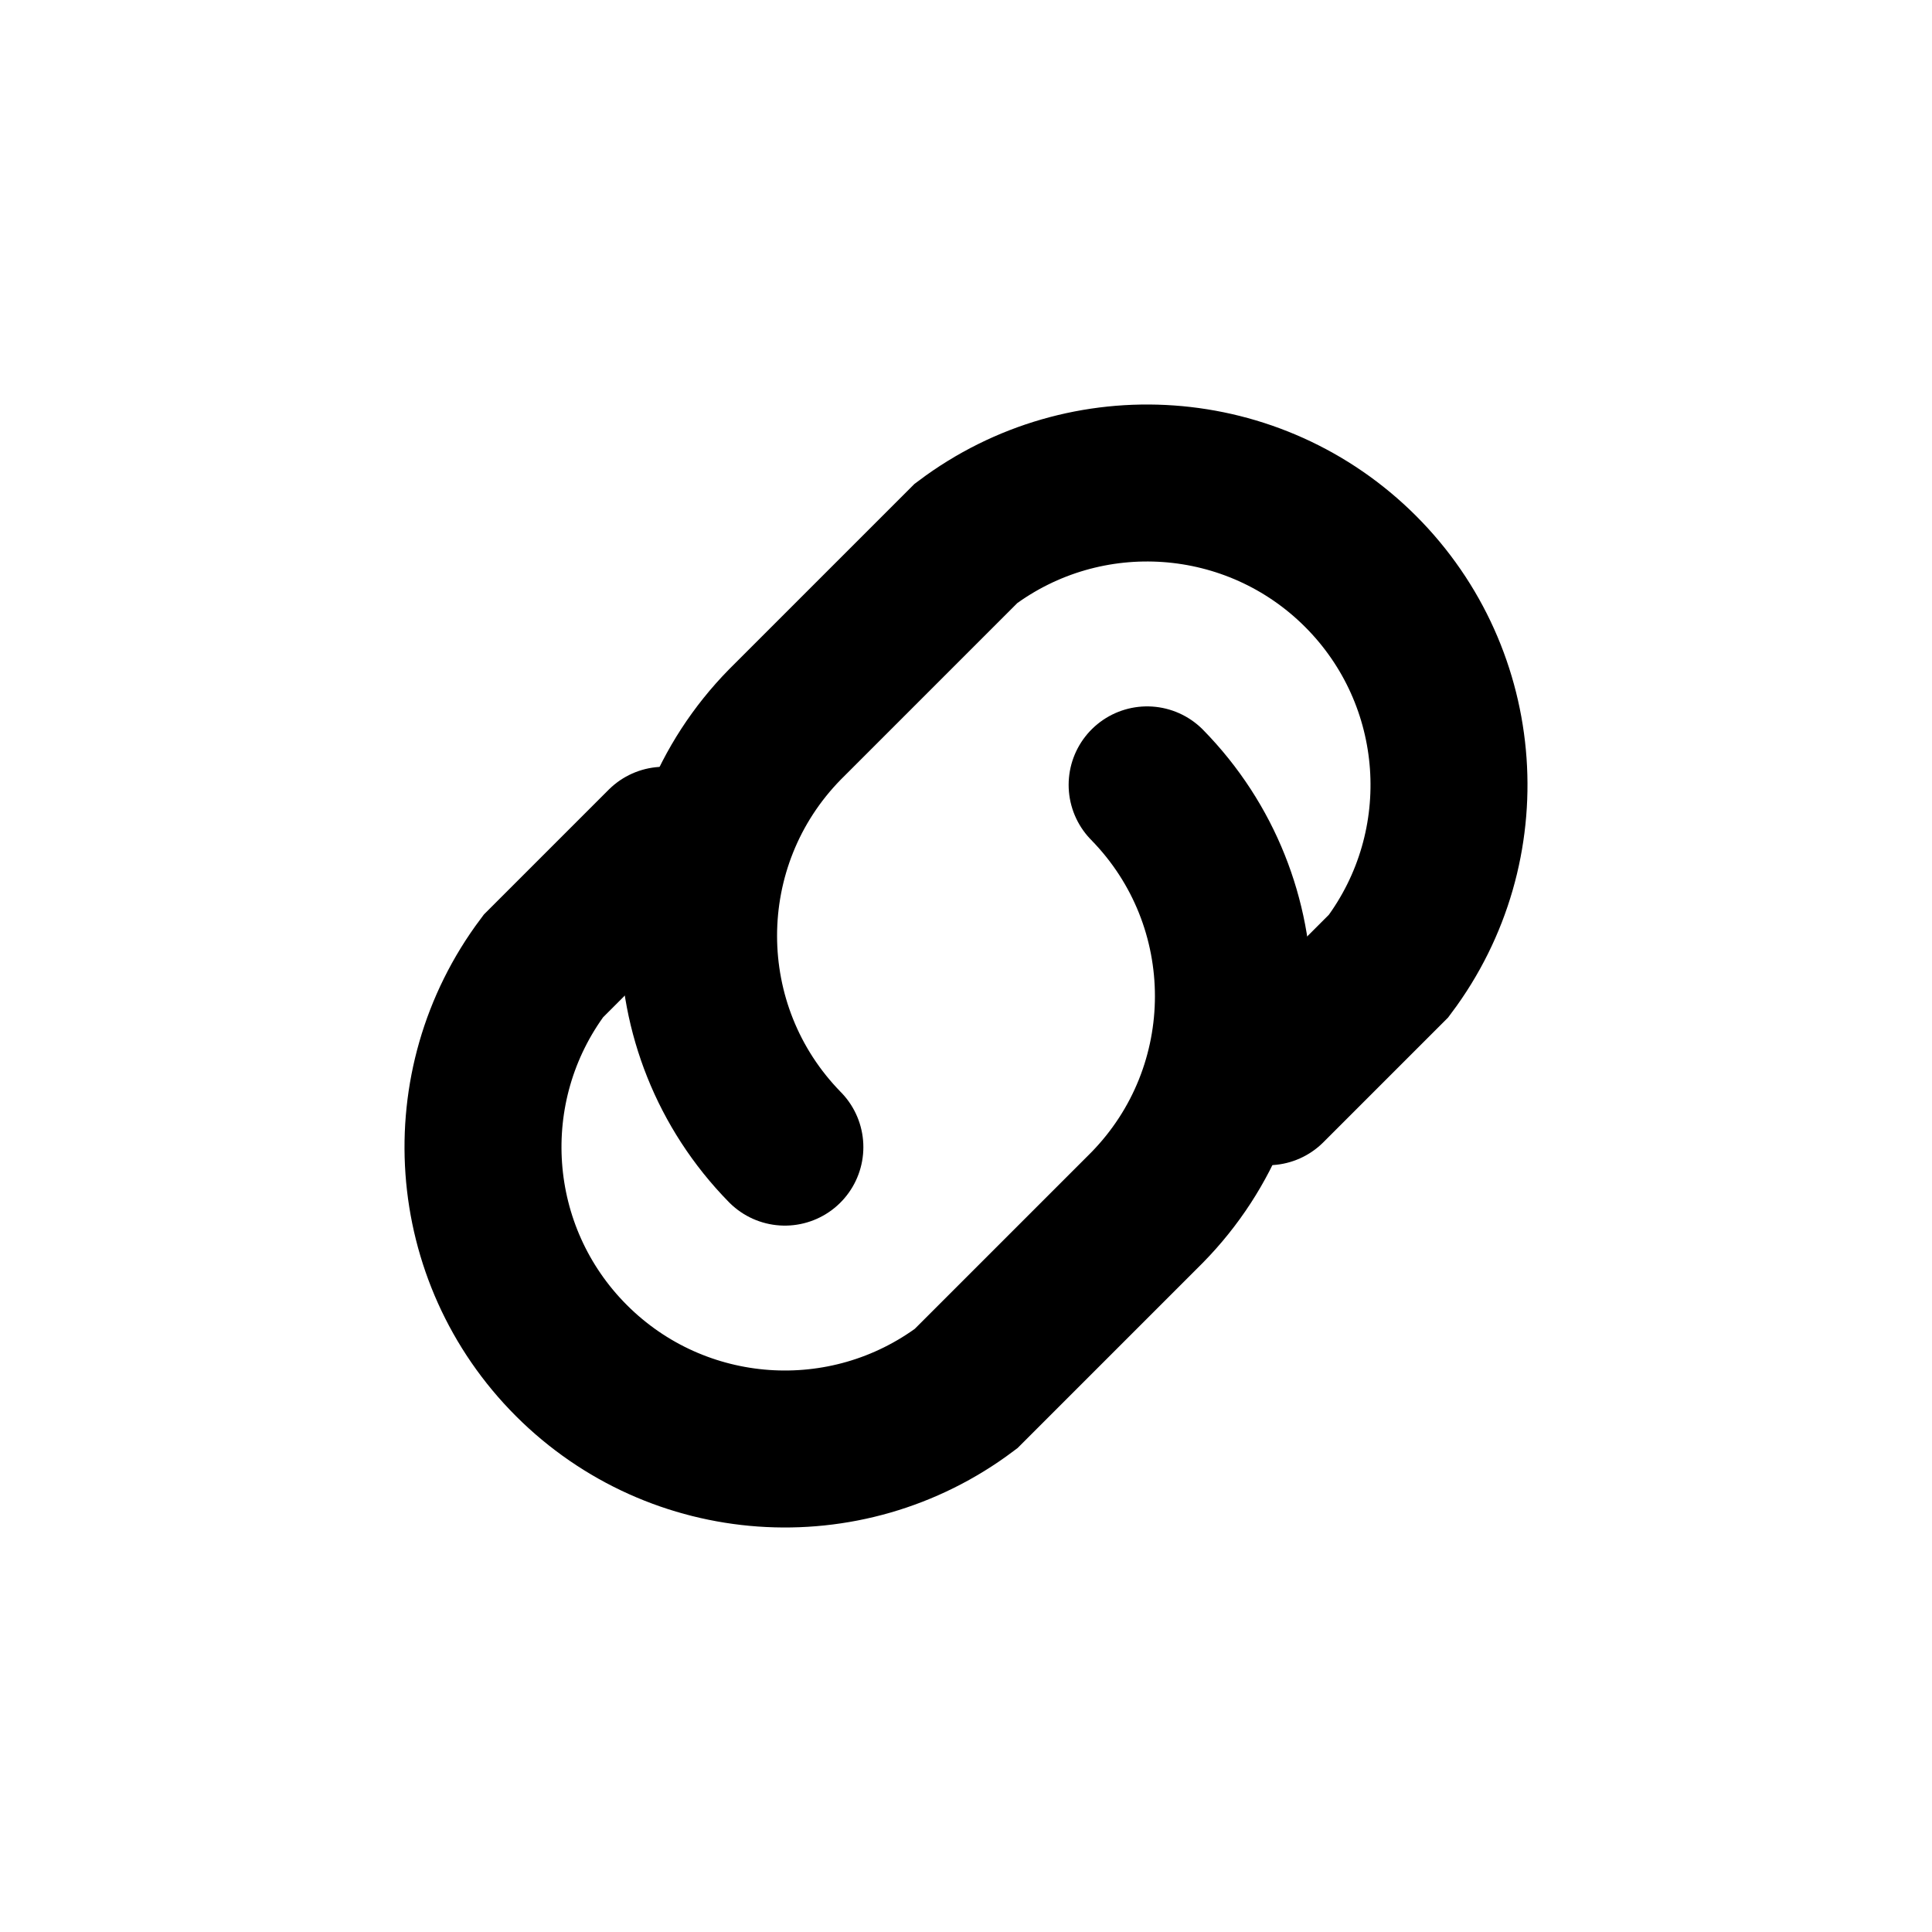
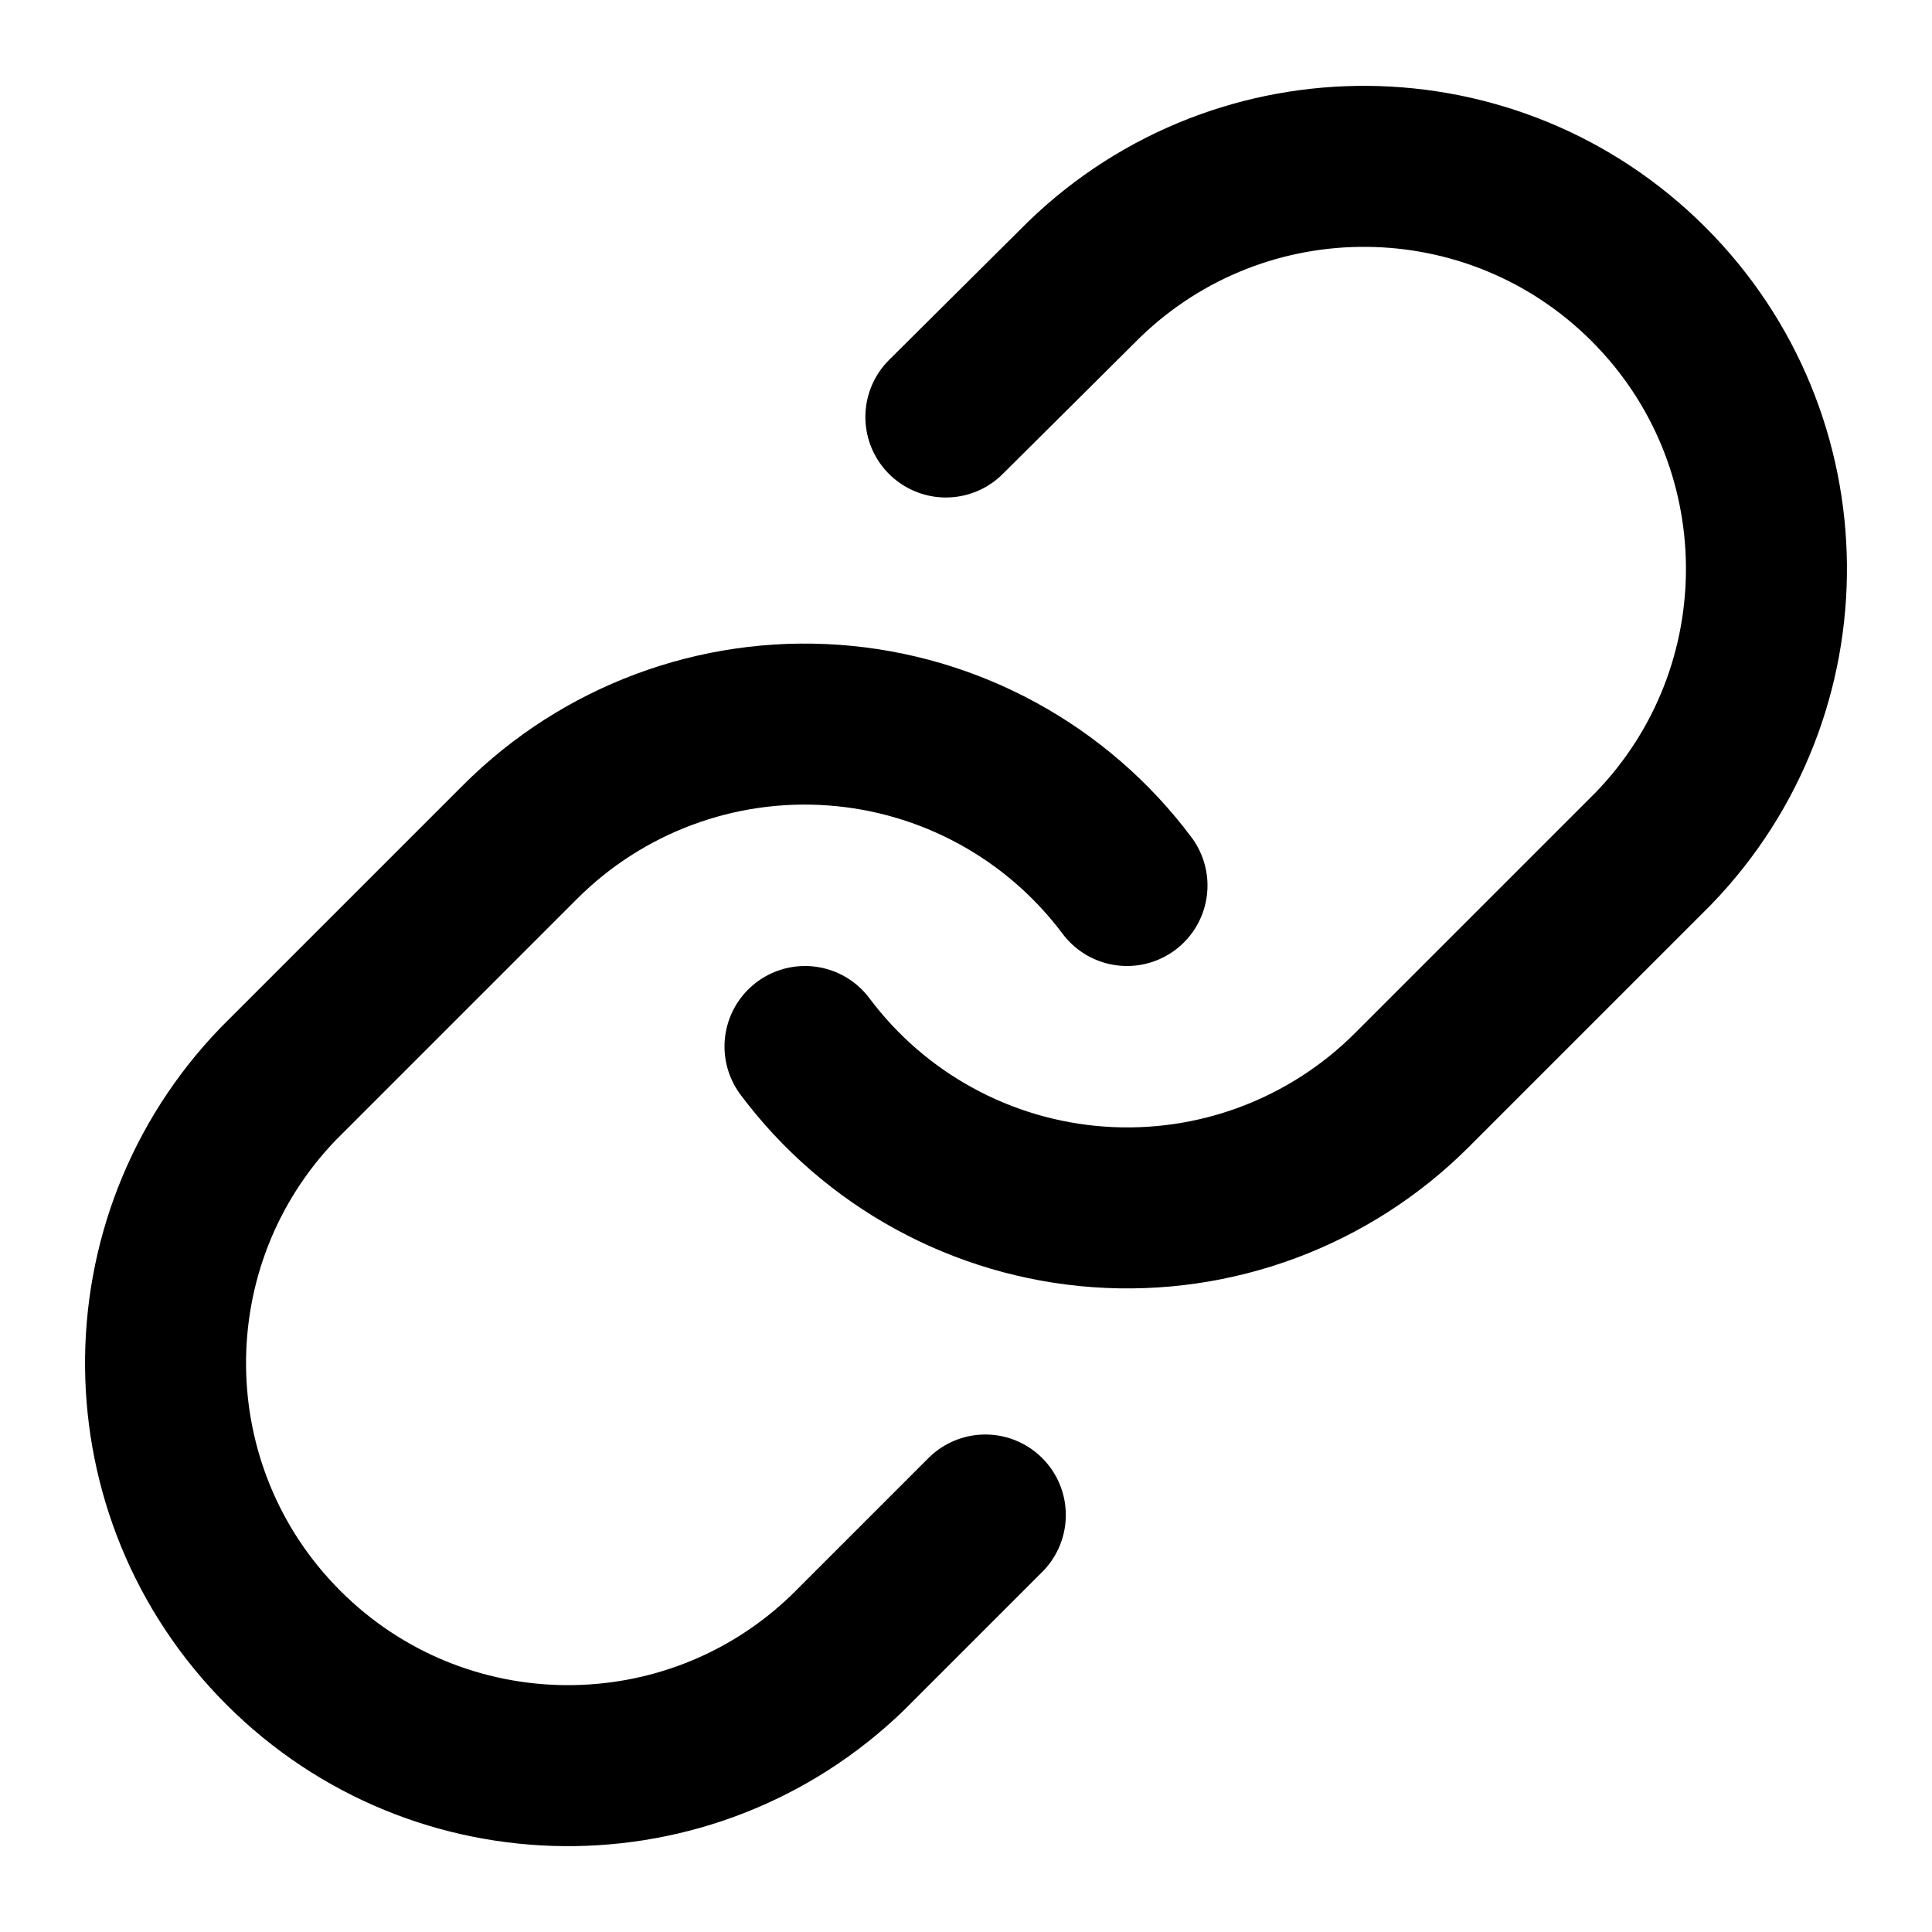
- <svg xmlns="http://www.w3.org/2000/svg" viewBox="0 0 16 16">
-   <path d="M6.5 9.5a2.5 2.5 0 010-3.5l1.5-1.5a2.5 2.5 0 013.5 3.5l-1 1" fill="none" stroke="#000" stroke-width="1.3" stroke-linecap="round" />
-   <path d="M9.5 6.5a2.5 2.5 0 010 3.5L8 11.5a2.5 2.5 0 01-3.5-3.5l1-1" fill="none" stroke="#000" stroke-width="1.3" stroke-linecap="round" />
+ <svg xmlns="http://www.w3.org/2000/svg" width="24" height="24" viewBox="0 0 24 24" fill="none" stroke="currentColor" stroke-width="2" stroke-linecap="round" stroke-linejoin="round">
+   <path d="M10 13a5 5 0 0 0 7.54.54l3-3a5 5 0 0 0-7.07-7.07l-1.72 1.71" />
+   <path d="M14 11a5 5 0 0 0-7.54-.54l-3 3a5 5 0 0 0 7.07 7.07l1.71-1.71" />
</svg>
